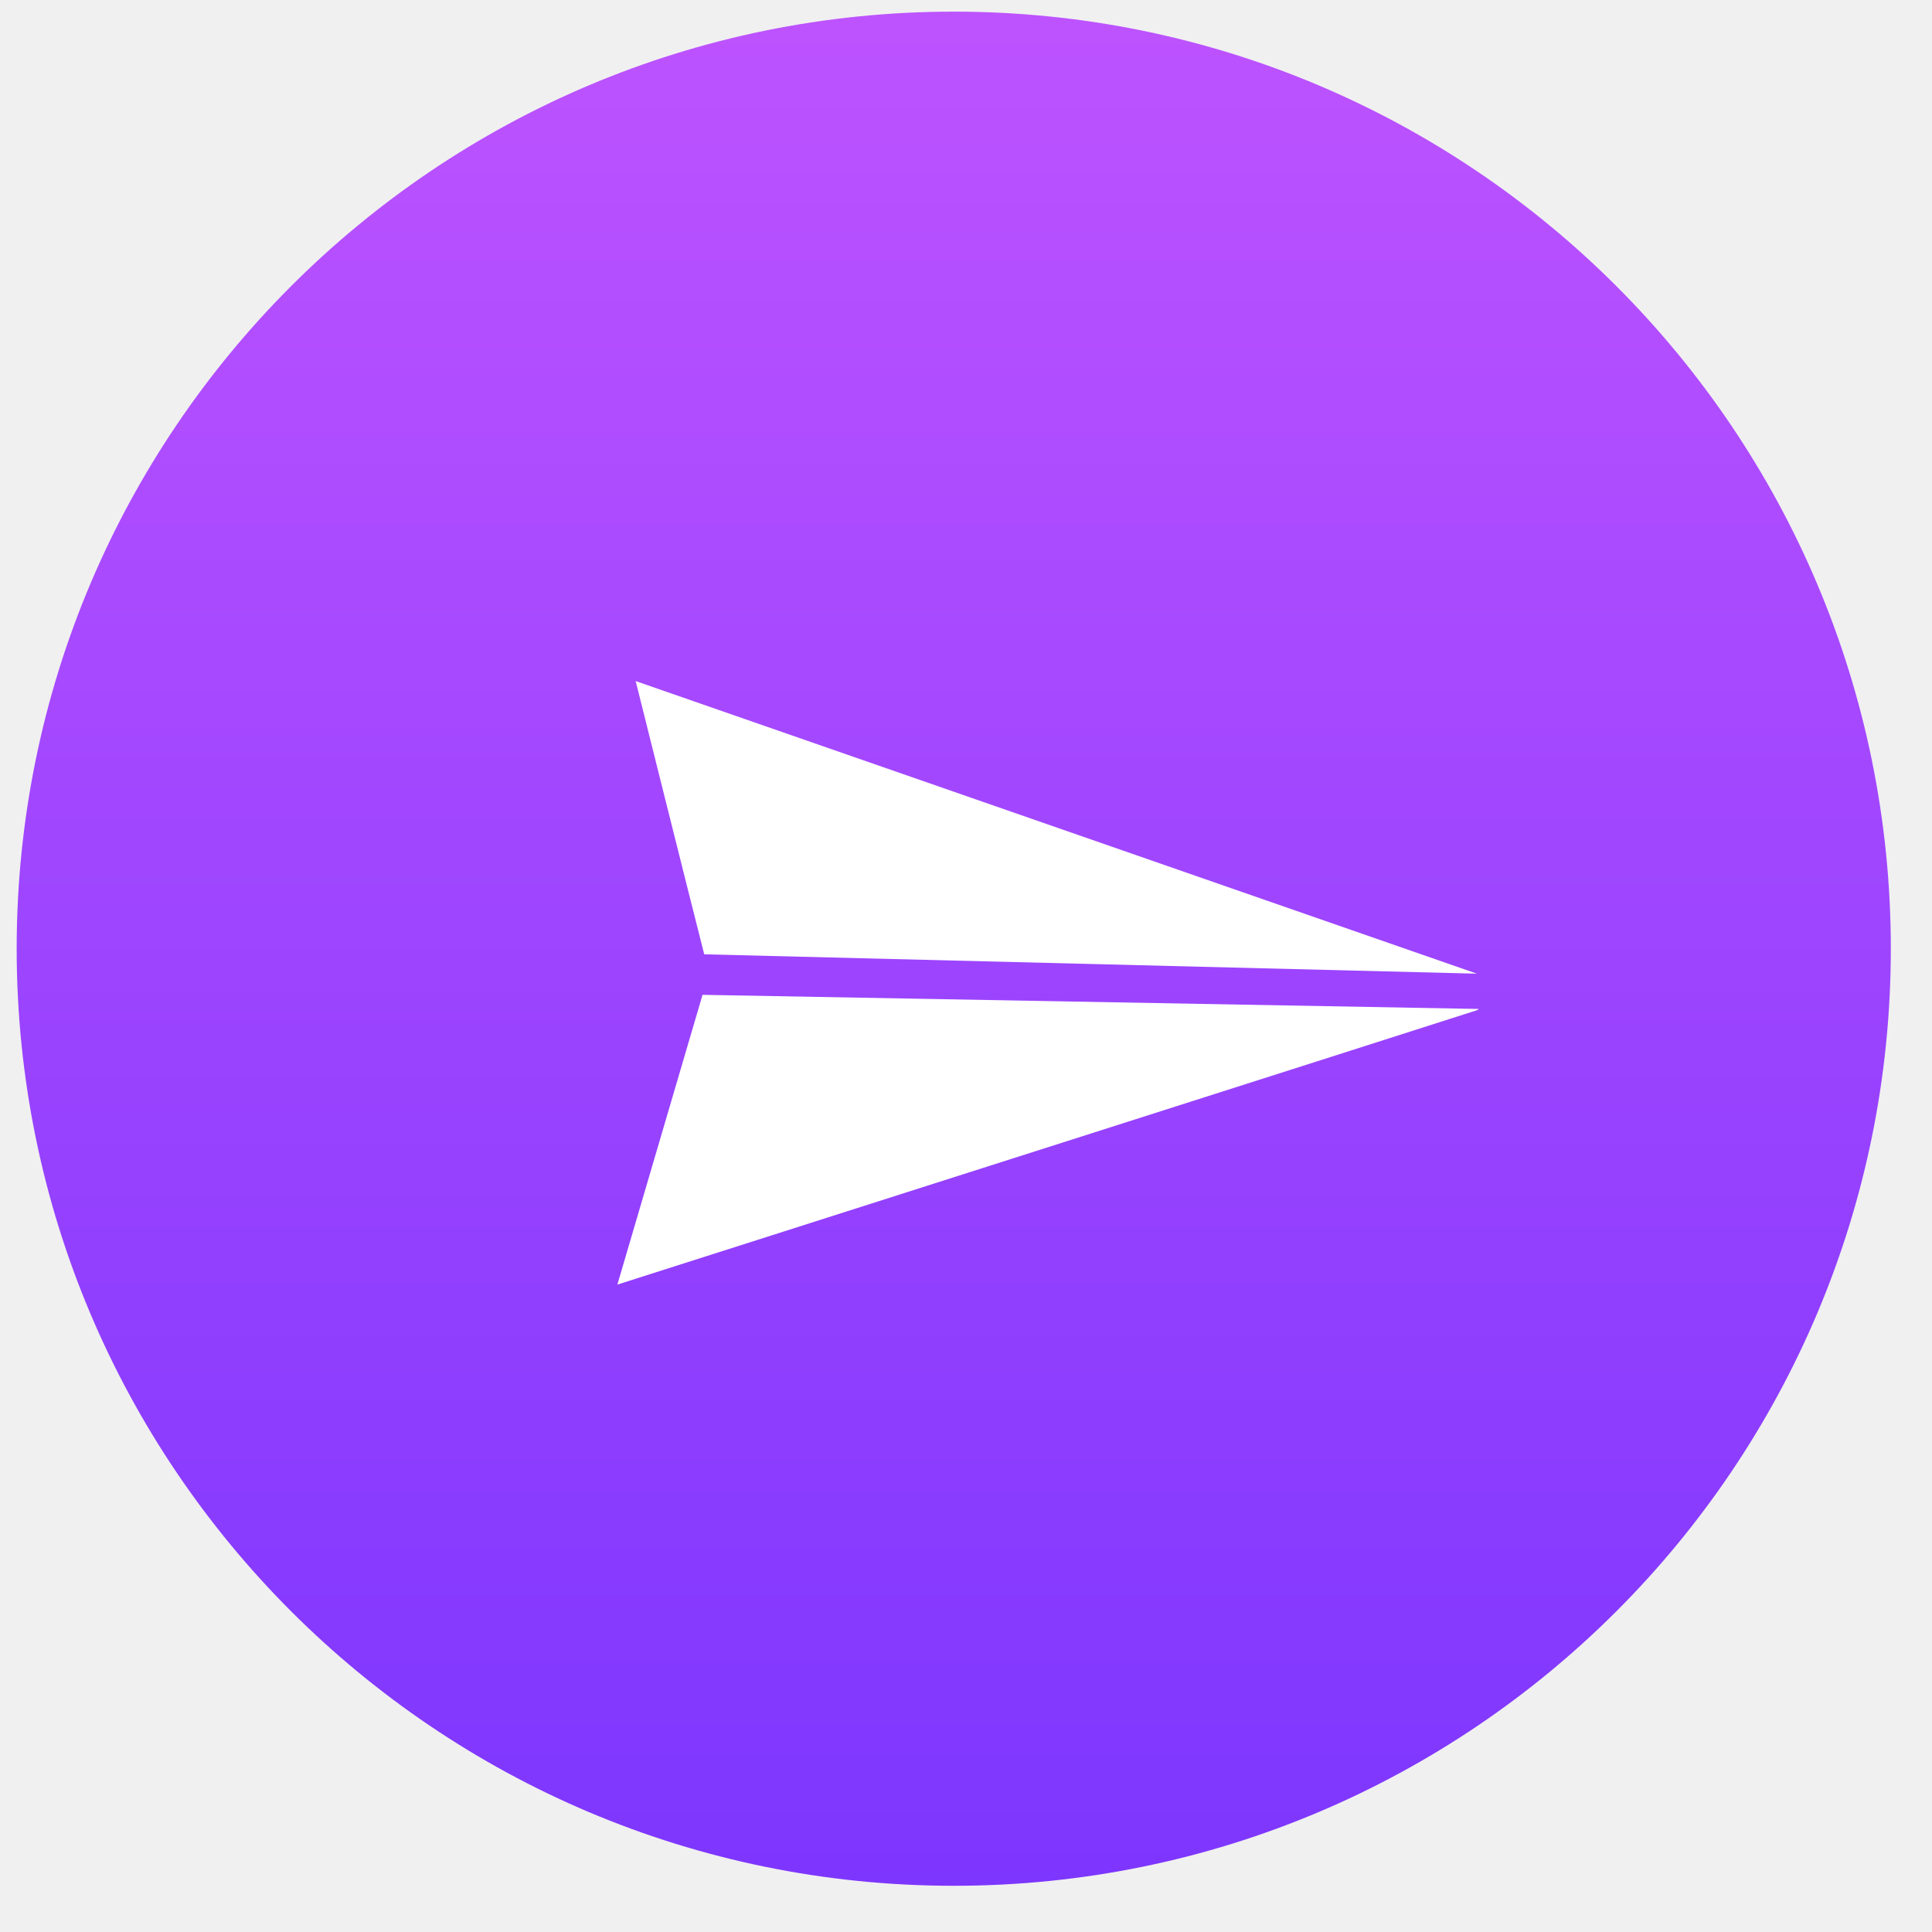
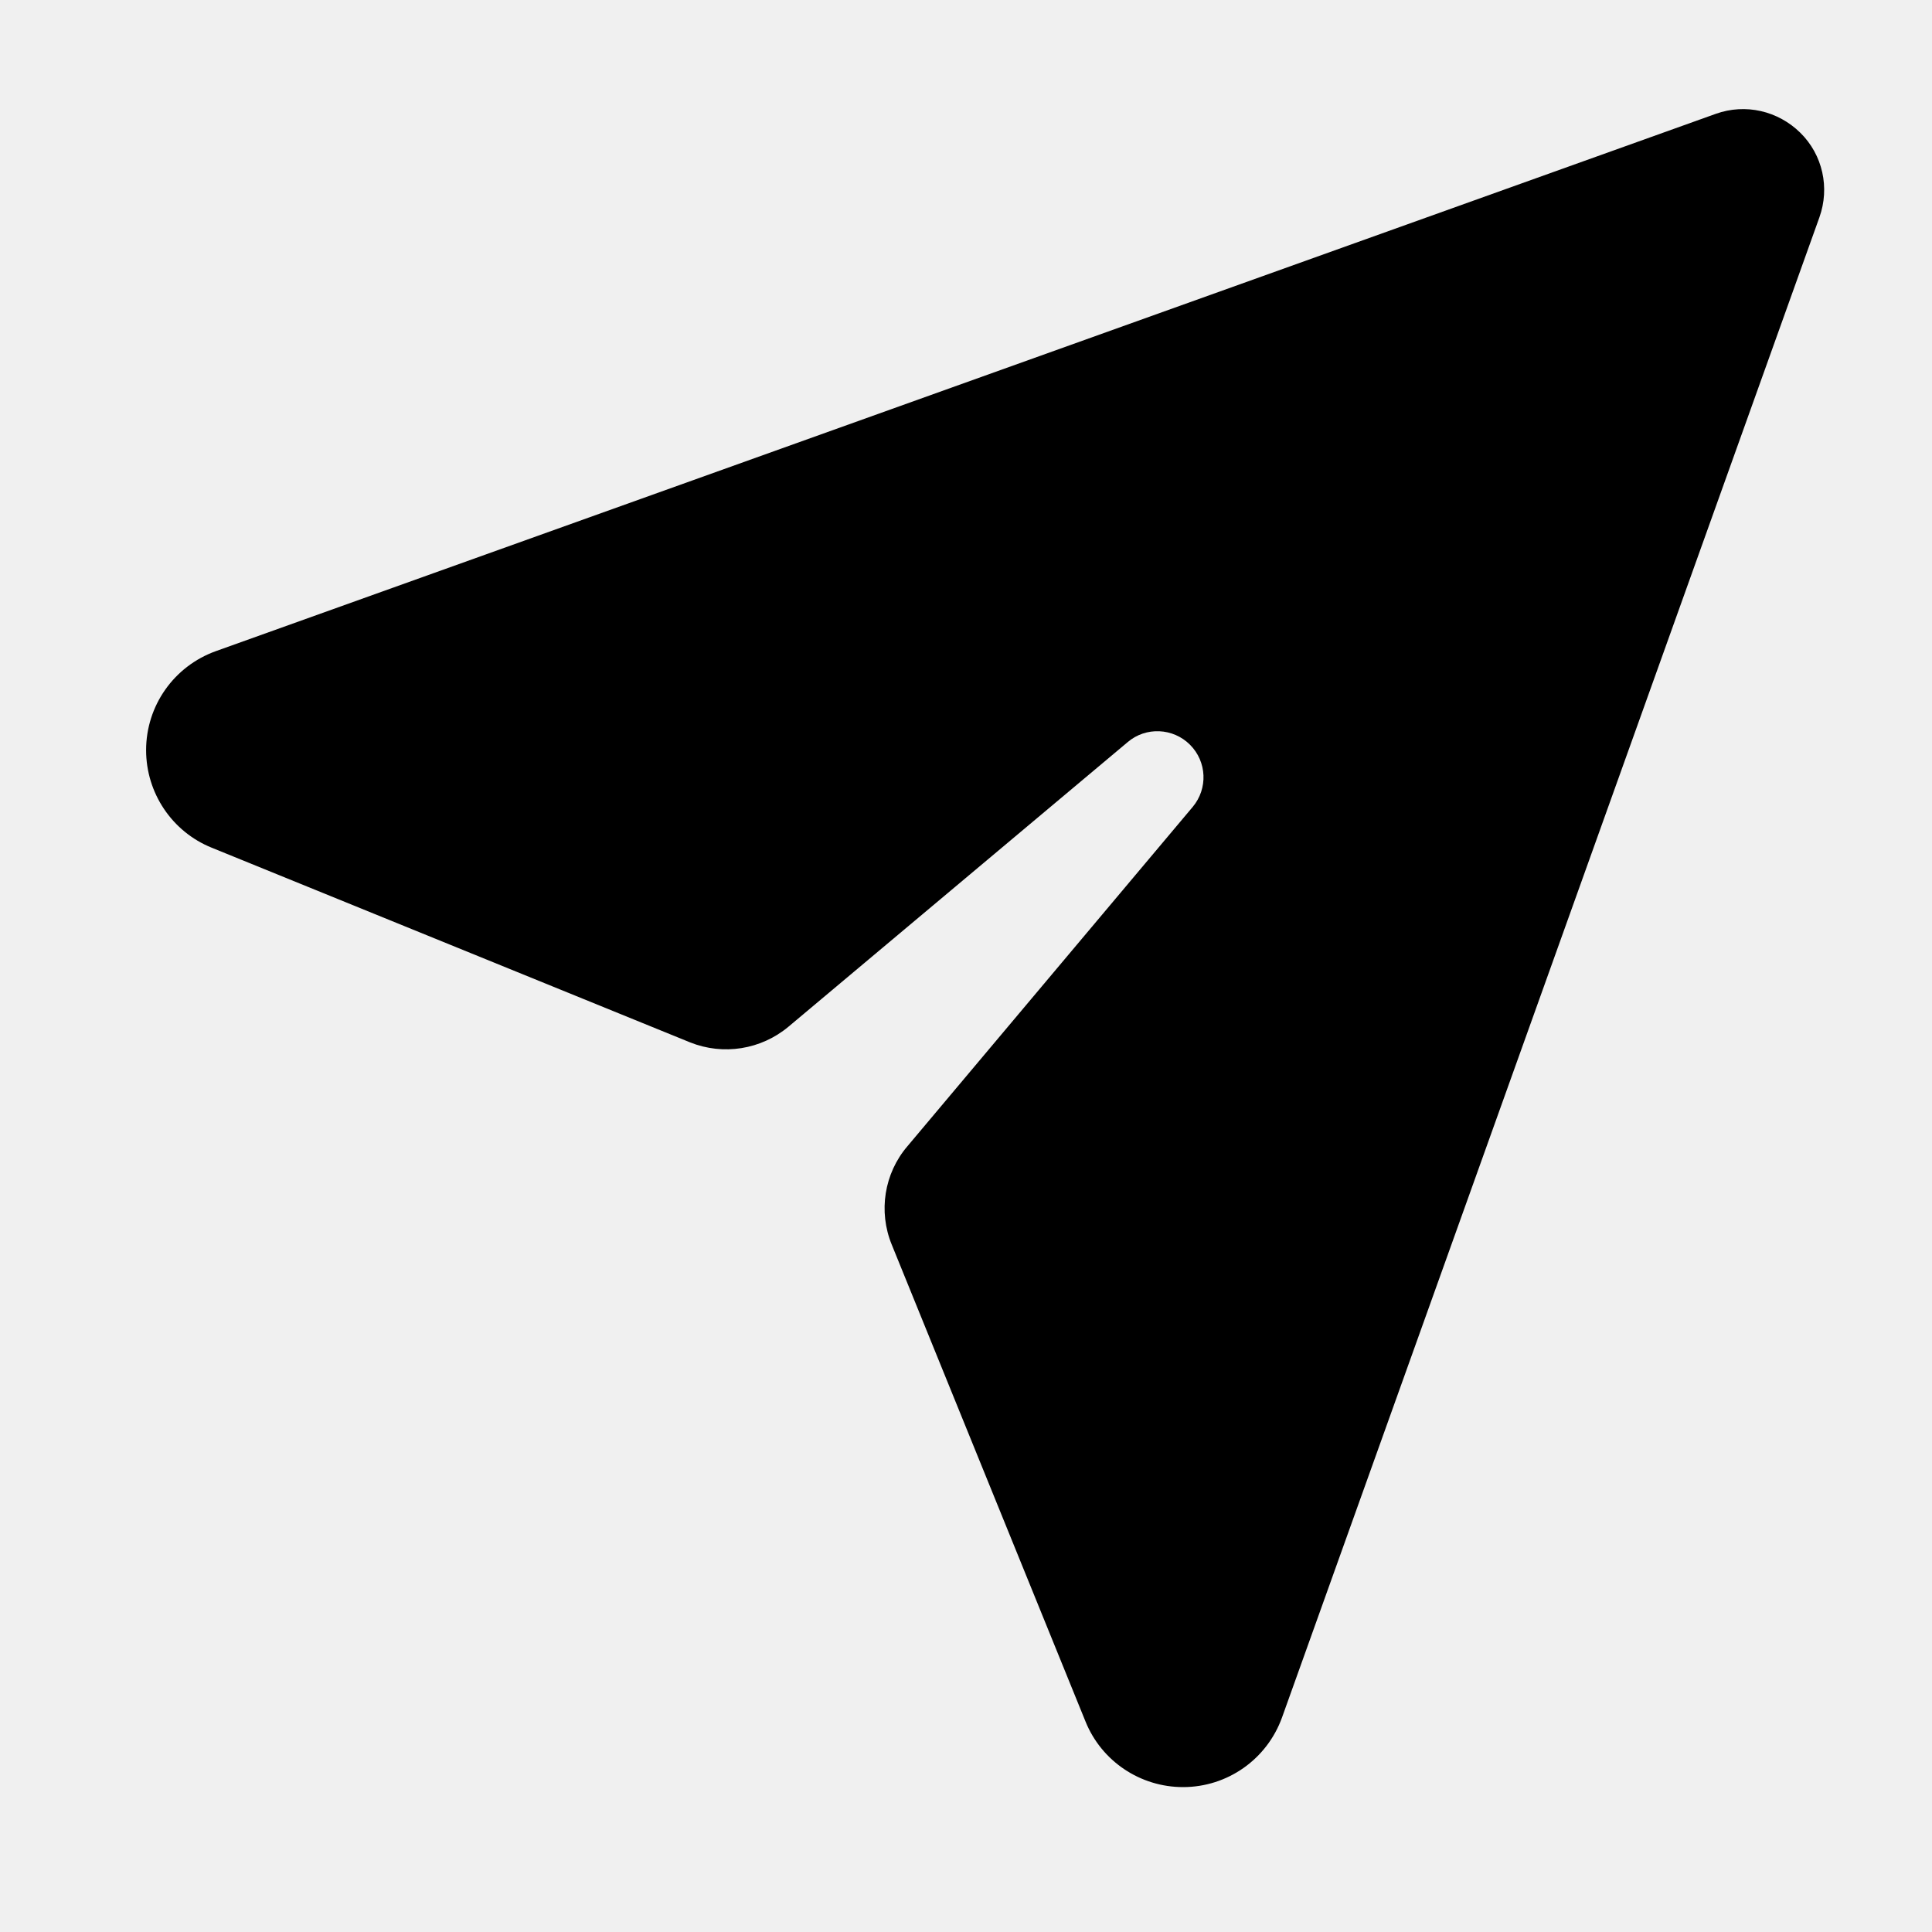
- <svg xmlns="http://www.w3.org/2000/svg" width="38" height="38" viewBox="0 0 38 38" fill="none">
-   <circle cx="18.759" cy="18.66" r="18.431" fill="url(#paint0_linear_8908_4933)" />
-   <path fill-rule="evenodd" clip-rule="evenodd" d="M13.818 19.567C13.416 20.931 12.143 25.266 12.143 25.266C12.143 25.266 28.779 19.96 29.049 19.87L29.089 19.845L13.818 19.567ZM12.503 13.396C12.503 13.396 13.552 17.596 13.851 18.77L29.049 19.151C27.733 18.694 12.503 13.396 12.503 13.396Z" fill="white" />
-   <defs>
-     <linearGradient id="paint0_linear_8908_4933" x1="18.759" y1="0.229" x2="18.759" y2="37.091" gradientUnits="userSpaceOnUse">
-       <stop stop-color="#BD53FF" />
-       <stop offset="1" stop-color="#7D36FE" />
-     </linearGradient>
-   </defs>
+ <svg xmlns="http://www.w3.org/2000/svg" viewBox="0 0 640 640">
+   <path fill="rgb(0, 0, 0)" d="M568.4 37.7C578.2 34.2 589 36.7 596.4 44C603.8 51.3 606.2 62.2 602.7 72L424.7 568.9C419.7 582.8 406.6 592 391.9 592C377.7 592 364.9 583.4 359.6 570.3L295.4 412.3C290.9 401.3 292.9 388.7 300.6 379.7L395.1 267.3C400.2 261.2 399.8 252.3 394.2 246.7C388.6 241.1 379.6 240.7 373.6 245.8L261.2 340.1C252.1 347.7 239.6 349.7 228.6 345.3L70.1 280.8C57 275.5 48.4 262.7 48.4 248.5C48.4 233.8 57.6 220.7 71.5 215.7L568.4 37.7z" />
</svg>
